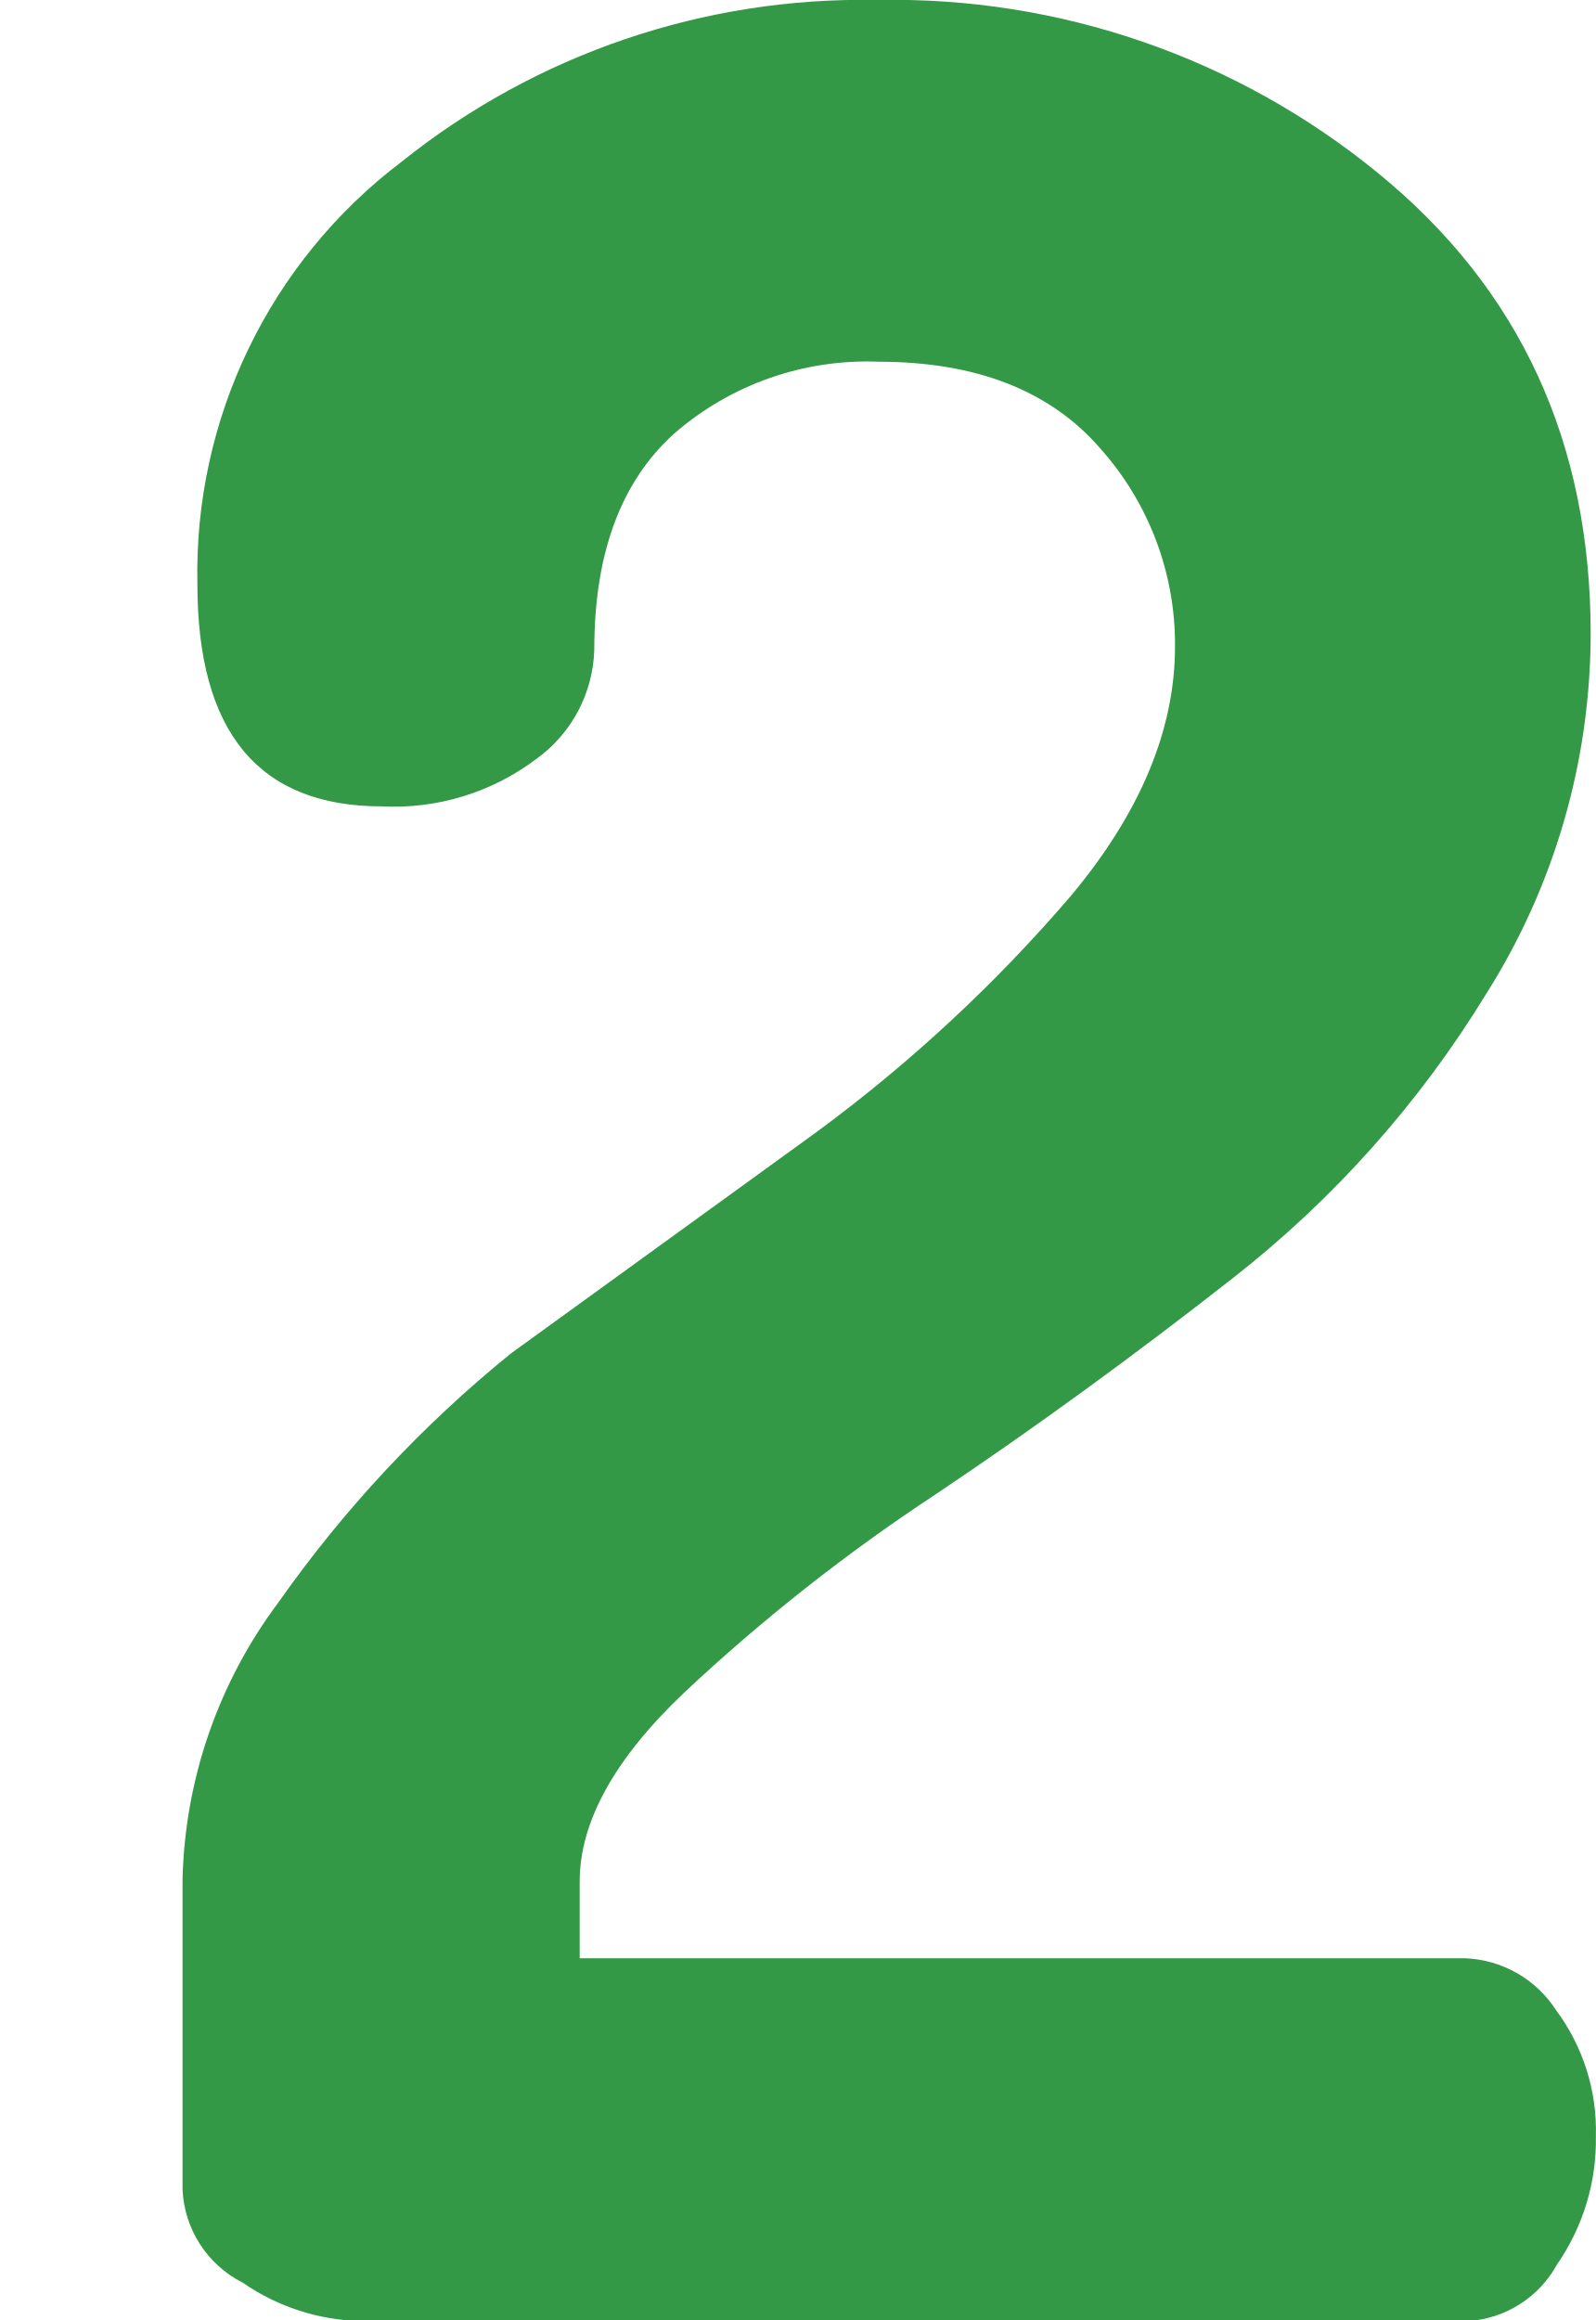
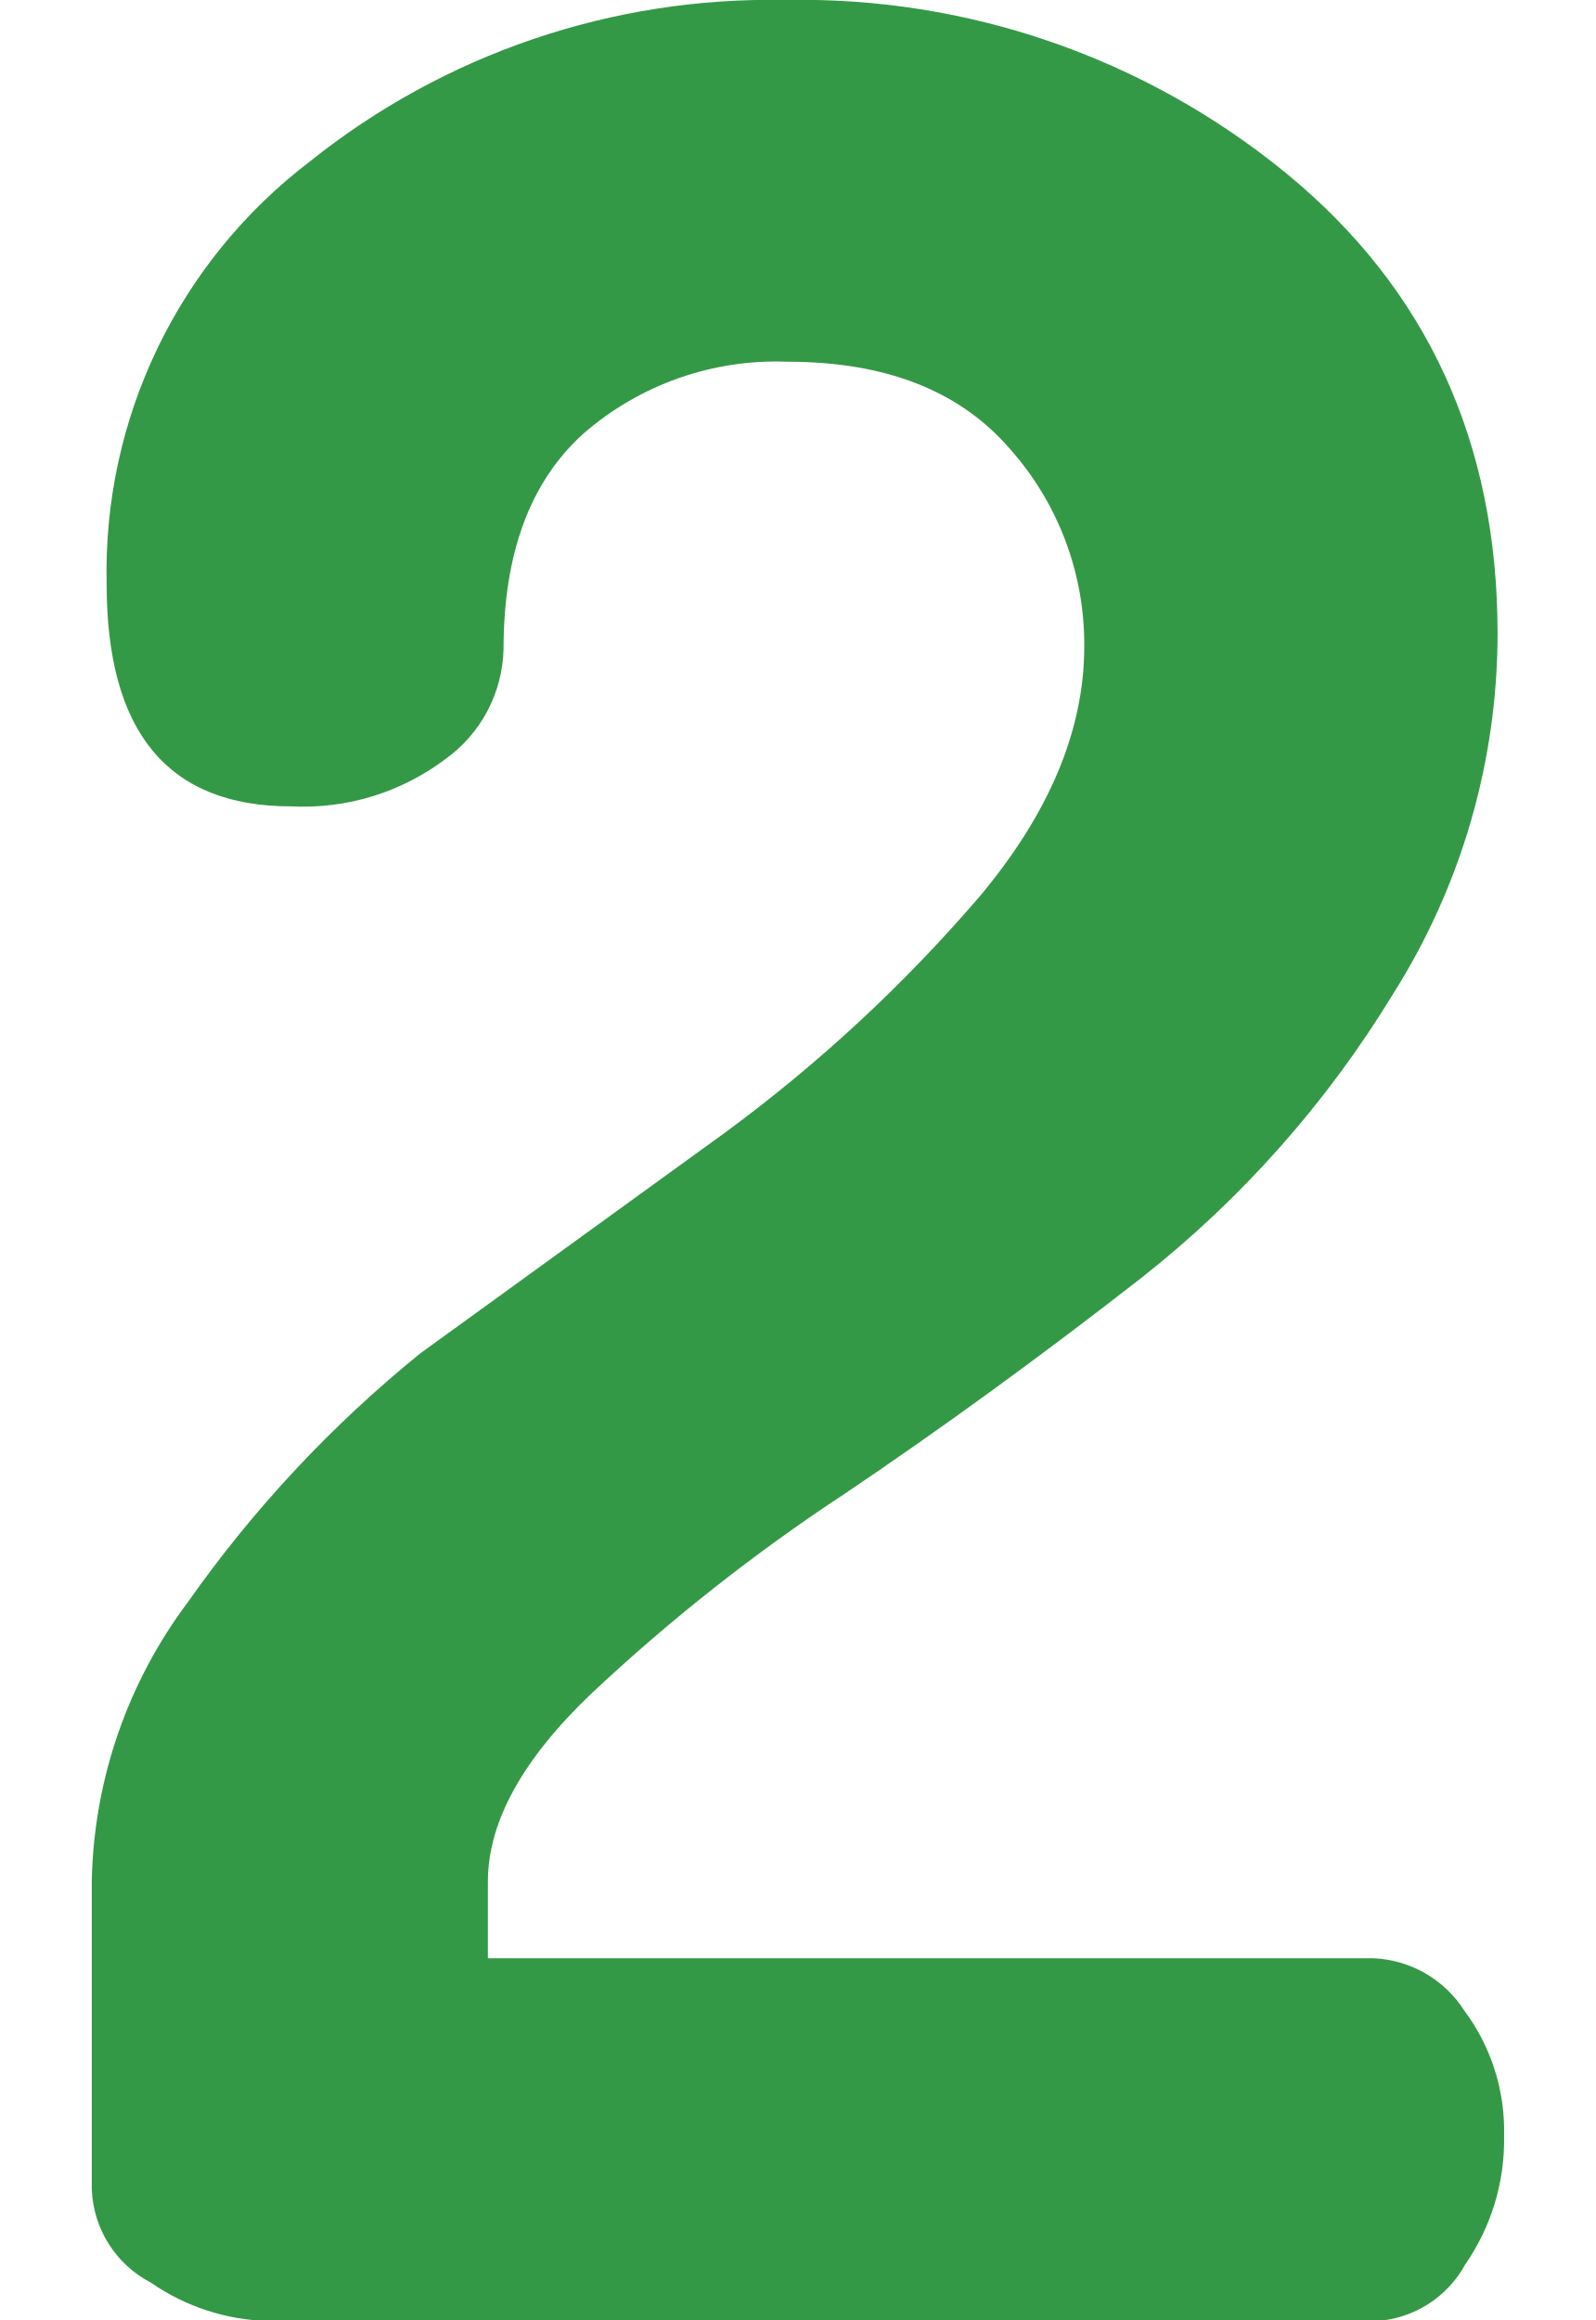
<svg xmlns="http://www.w3.org/2000/svg" id="Layer_1" data-name="Layer 1" viewBox="0 0 61.2 88.96">
  <defs>
    <style>.cls-1{fill:#349946;}</style>
  </defs>
-   <path class="cls-1" d="M7,83.95V72.08a18.43,18.43,0,0,1,3.68-10.64,47.3,47.3,0,0,1,8.91-9.54l11.68-8.46a58.55,58.55,0,0,0,9.79-9.08q4-4.78,4-9.57a11.27,11.27,0,0,0-2.88-7.61q-2.88-3.31-8.5-3.31a11.25,11.25,0,0,0-7.83,2.76q-3.06,2.76-3.06,8.27a5.34,5.34,0,0,1-2.22,4.2,9.06,9.06,0,0,1-5.93,1.82q-7.07,0-7.07-8.52A19.77,19.77,0,0,1,15.39,6.21,28.27,28.27,0,0,1,33.63,0,29.38,29.38,0,0,1,52.85,6.64Q61,13.29,61,24.3a25.87,25.87,0,0,1-4,13.8A40.94,40.94,0,0,1,47.29,49Q41.55,53.5,35.88,57.3a71.78,71.78,0,0,0-9.65,7.61q-4,3.8-4,7.24v2.94H56.2a4.35,4.35,0,0,1,3.48,2A7.72,7.72,0,0,1,61.2,81.9a8.38,8.38,0,0,1-1.49,4.93A4.19,4.19,0,0,1,56.31,89H13.84a8.28,8.28,0,0,1-4.53-1.47A4.21,4.21,0,0,1,7,83.95Z" />
+   <path class="cls-1" d="M3.52,83.95V72.08A18.43,18.43,0,0,1,7.2,61.44a47.3,47.3,0,0,1,8.91-9.54l11.68-8.46a58.55,58.55,0,0,0,9.79-9.08q4-4.78,4-9.57a11.27,11.27,0,0,0-2.88-7.61q-2.88-3.31-8.5-3.31a11.25,11.25,0,0,0-7.83,2.76q-3.06,2.76-3.06,8.27a5.34,5.34,0,0,1-2.22,4.2,9.06,9.06,0,0,1-5.93,1.82q-7.07,0-7.07-8.52A19.77,19.77,0,0,1,11.86,6.21,28.27,28.27,0,0,1,30.11,0,29.38,29.38,0,0,1,49.32,6.64q8.11,6.65,8.11,17.66a25.87,25.87,0,0,1-4,13.8A40.94,40.94,0,0,1,43.77,49Q38,53.5,32.36,57.3a71.78,71.78,0,0,0-9.65,7.61q-4,3.8-4,7.24v2.94H52.67a4.35,4.35,0,0,1,3.48,2,7.72,7.72,0,0,1,1.53,4.81,8.38,8.38,0,0,1-1.49,4.93A4.19,4.19,0,0,1,52.79,89H10.32a8.28,8.28,0,0,1-4.53-1.47A4.21,4.21,0,0,1,3.52,83.95Z" />
</svg>
